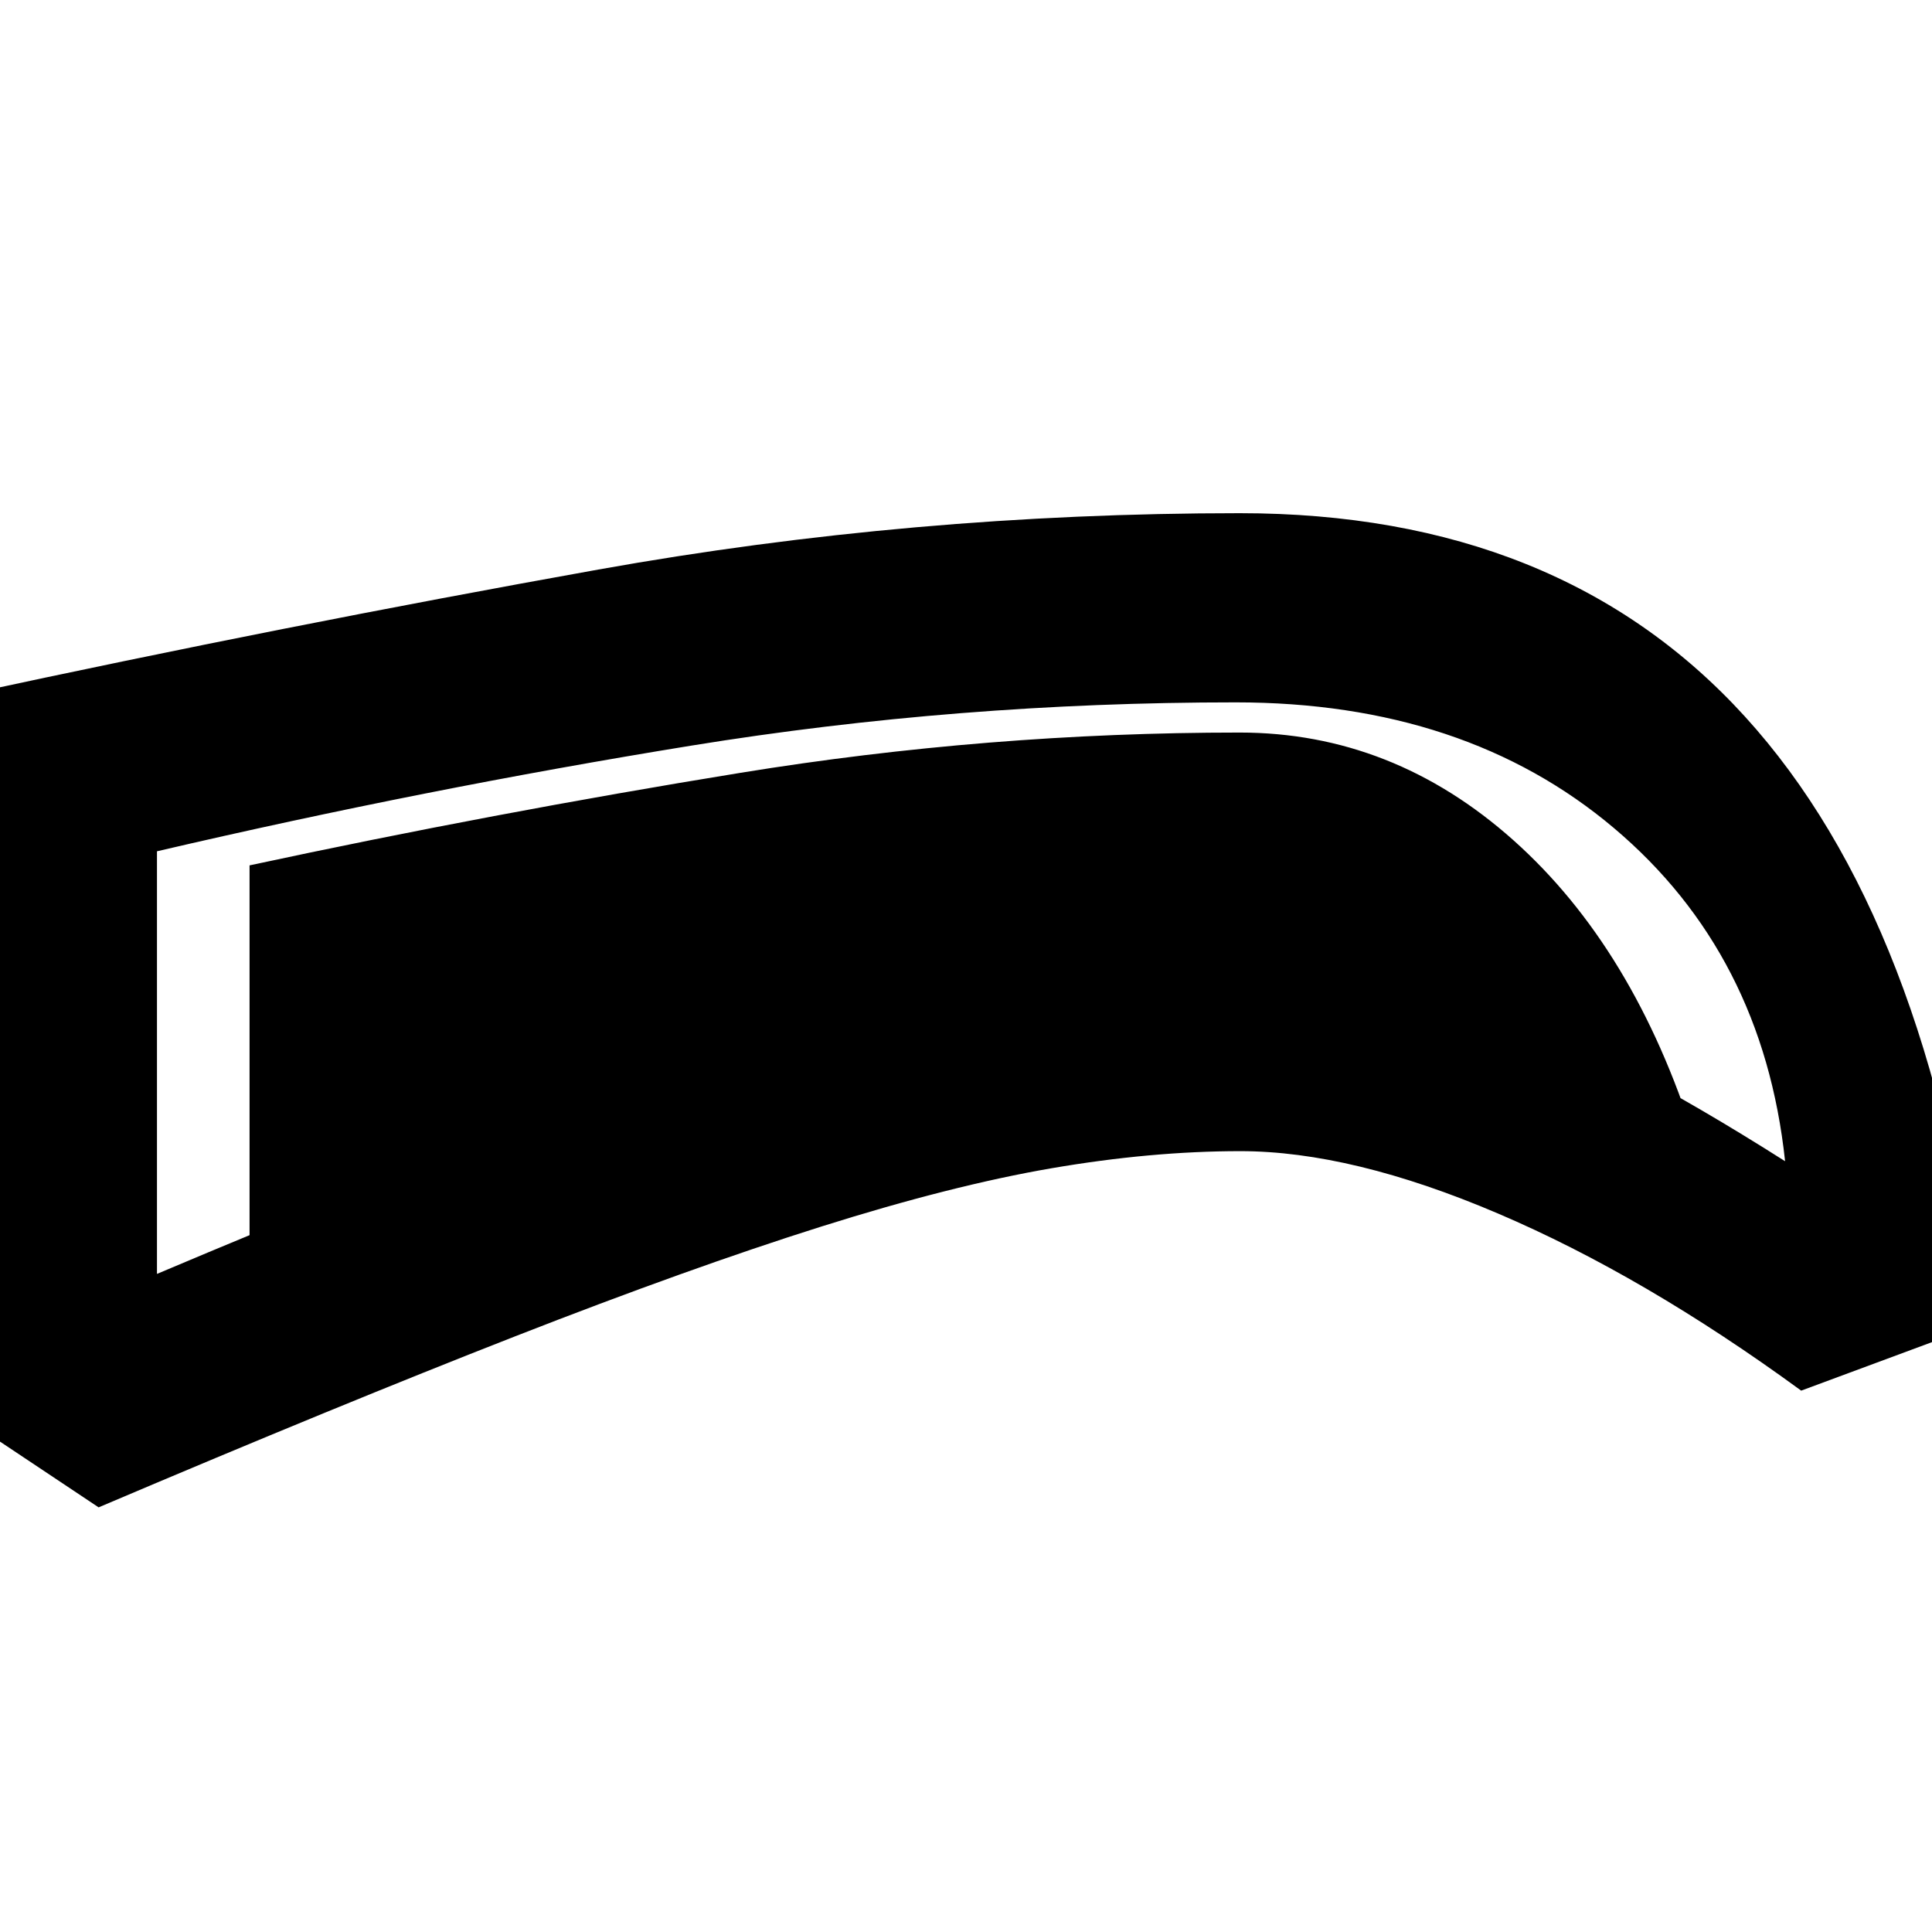
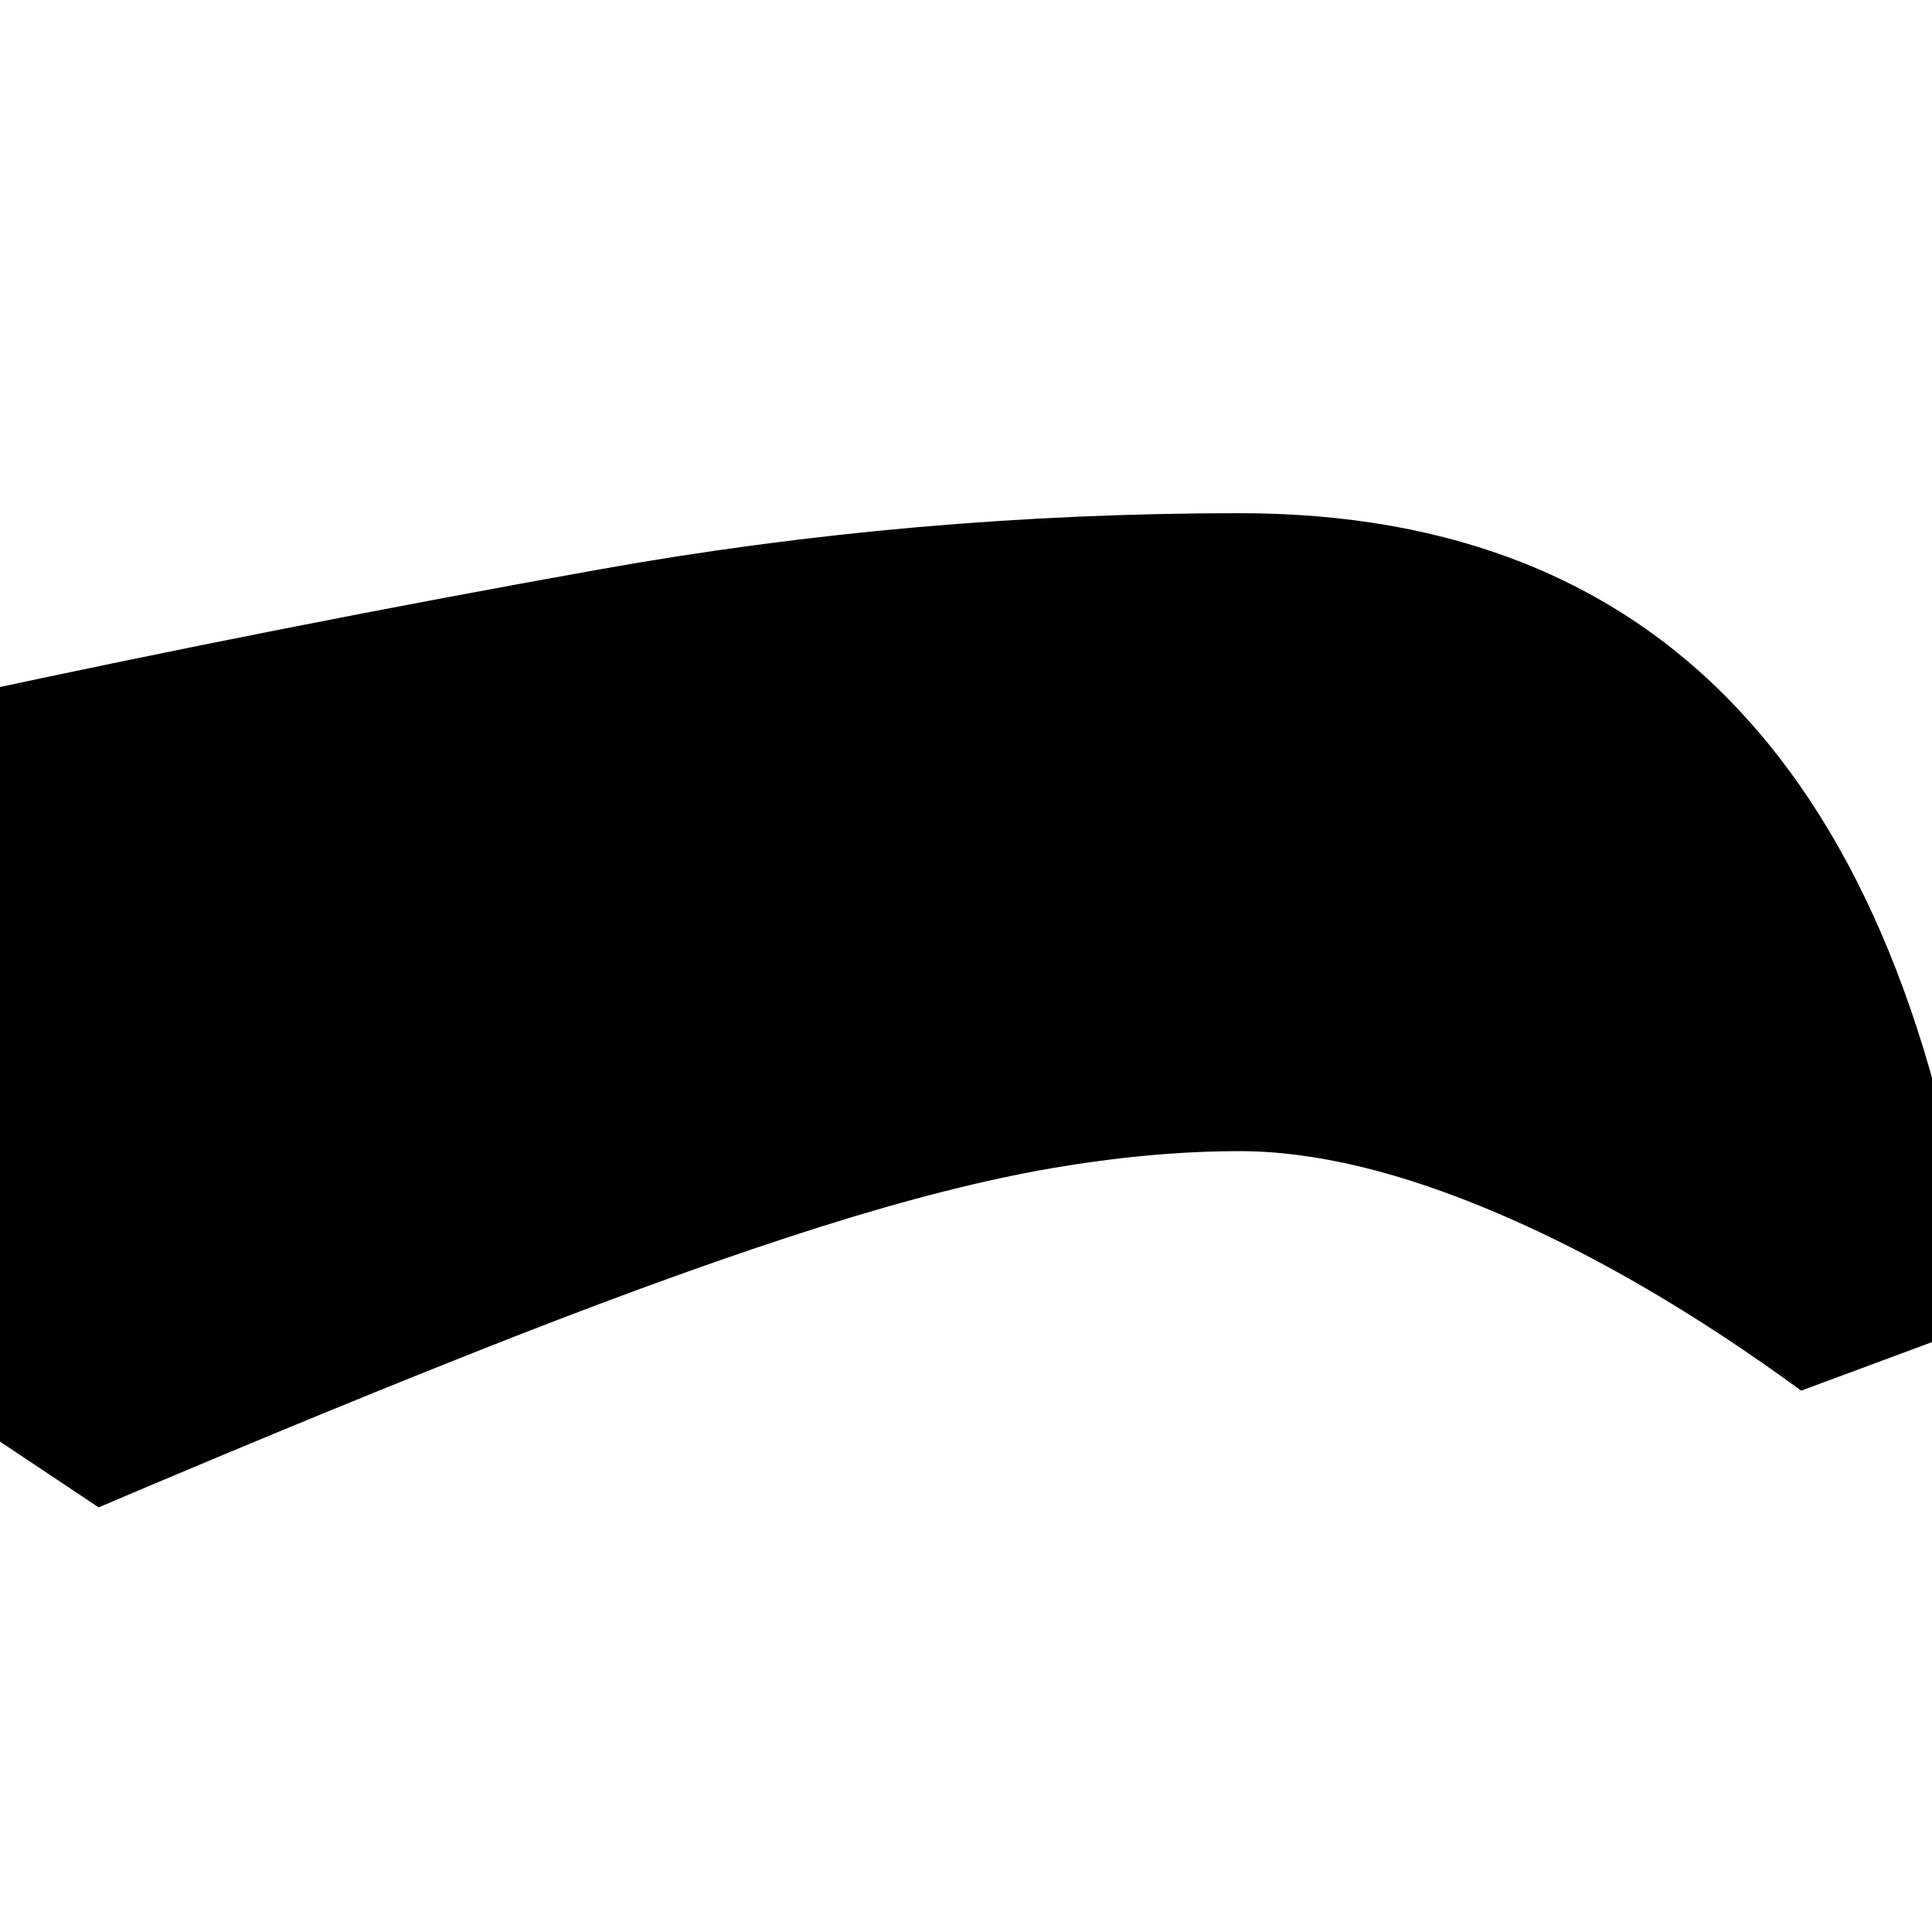
<svg xmlns="http://www.w3.org/2000/svg" viewBox="0 -960 960 960">
-   <path d="M616.29-388q-44.29 0-93.79 8.5-49.5 8.5-114.5 29T256-296q-87 34-207 85l-66-44v-359.85Q141-649 297.34-677 453.68-705 616-705q159 0 251 101t117 302l-89 33q-78-57-150.62-88t-128.09-31Zm.06-93Q682-481 742-459t145 76q-11-103-85-165.5T614-611q-138 0-270.5 21.5T78-537v210q104-44 183-73.5T402.5-448q62.5-18 113.39-25.5t100.46-7.5Zm-.35 13q-36 0-83.5 9T424-432.5Q363-415 288-388t-164 63v-205q121-26 244-46t248-20q76 0 136 53.5T842-394q-70-41-119.5-57.5T616-468Z" />
+   <path d="M616-388q-44 0-93.5 8.5t-114.5 29Q343-330 256-296T49-211l-66-44v-360q158-34 314.5-62T616-705q159 0 251 101t117 302l-89 33q-78-57-150.5-88T616-388Z" />
</svg>
